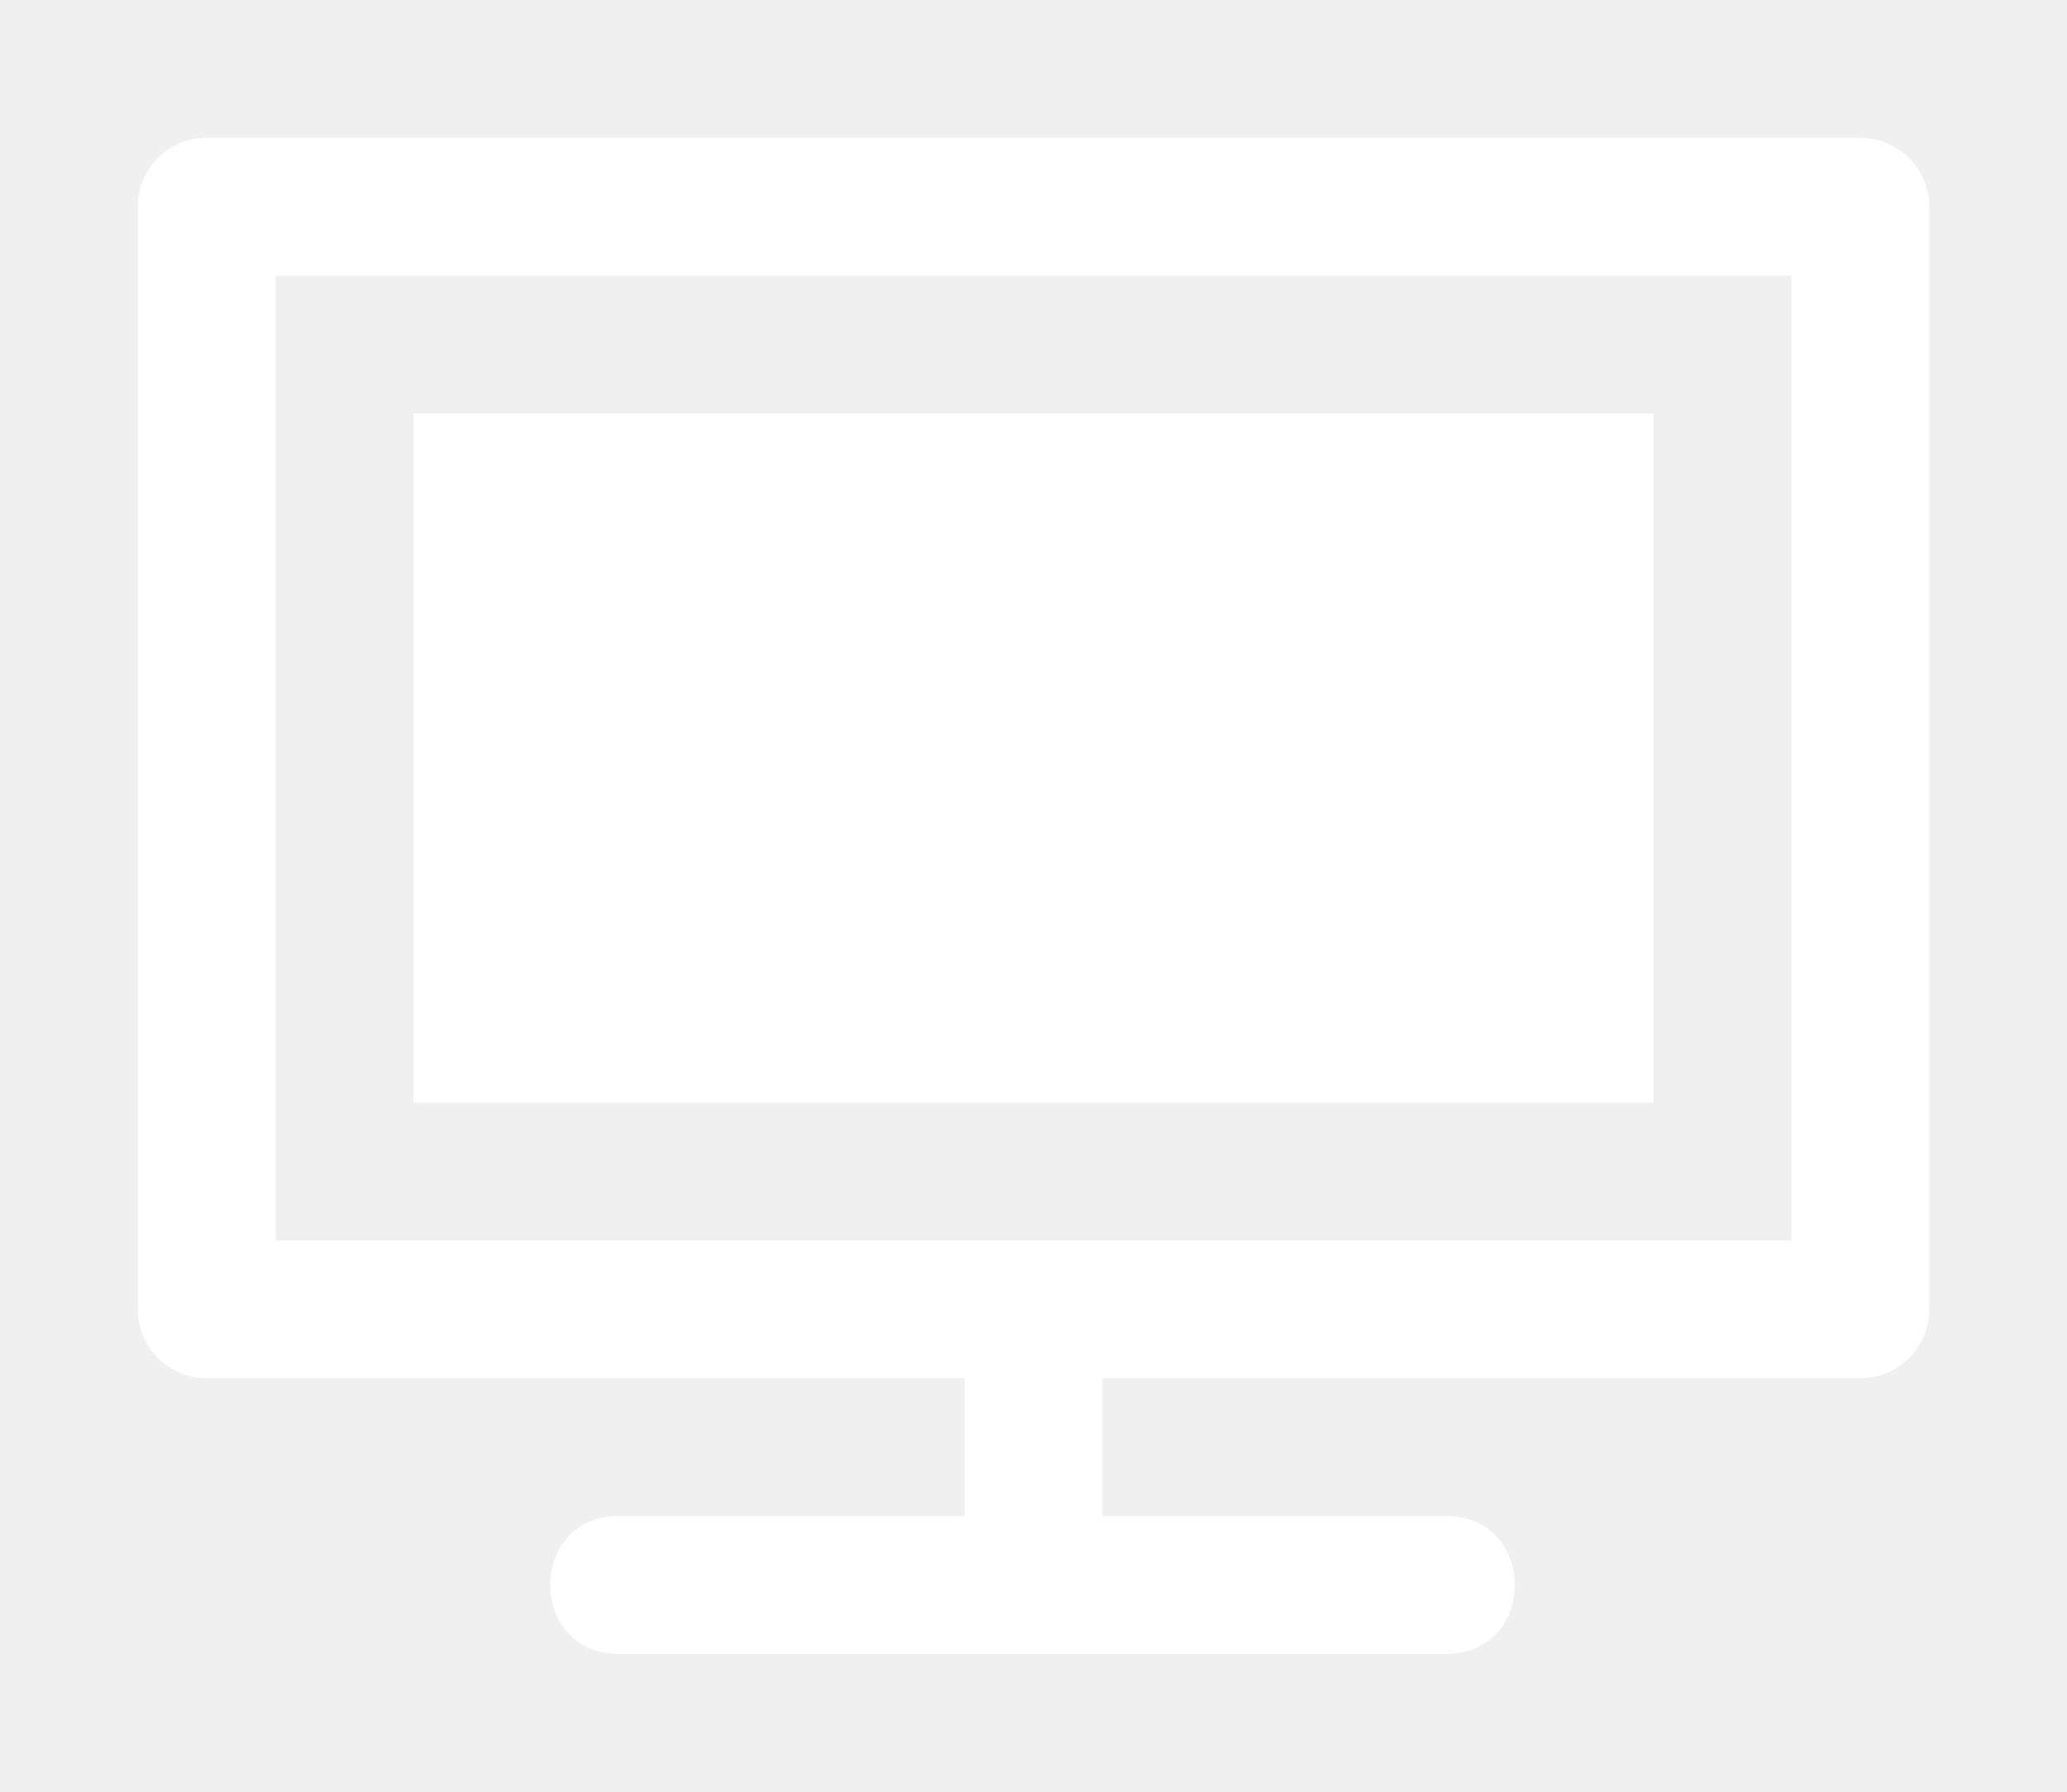
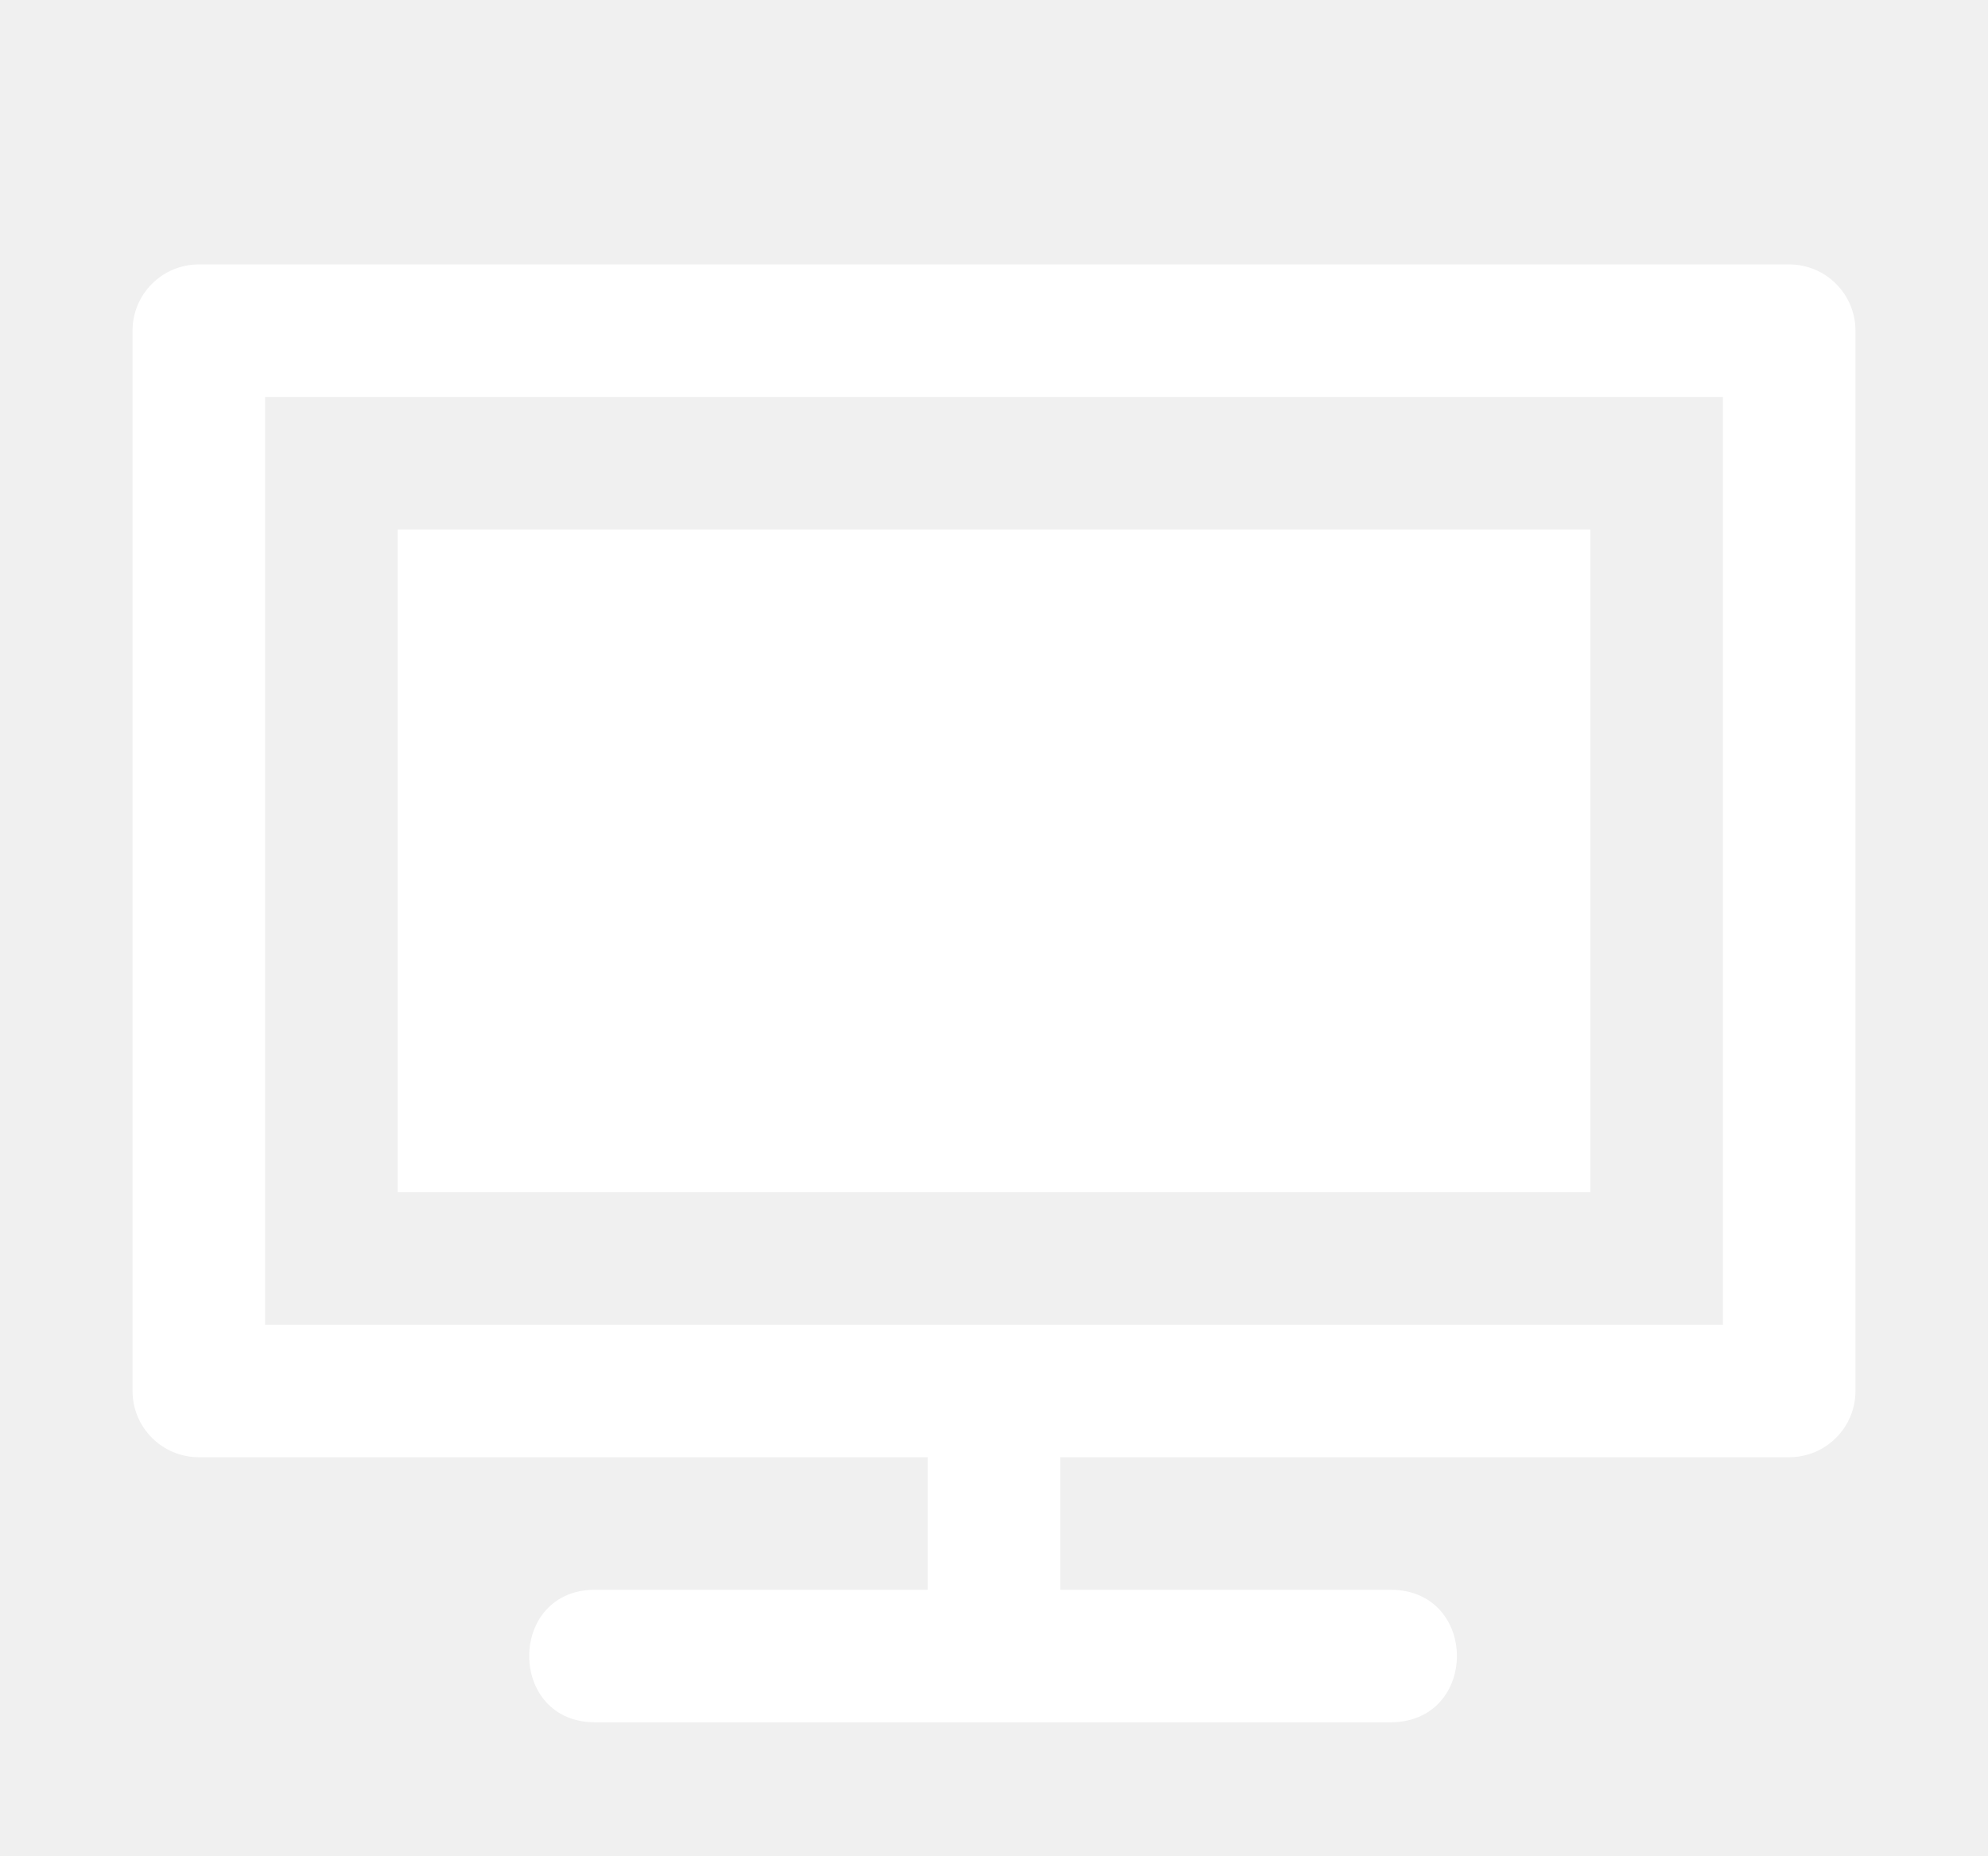
- <svg xmlns="http://www.w3.org/2000/svg" height="1300" viewBox="0 0 1500 1300" width="1500">
-   <g fill="#fff">
-     <path d="m512 414h9v5h-9zm-1.5-2c-.276 0-.5.224-.5.5v8c0.0.276.224.5.5.5h5.5v1h-2.5c-.676-.01-.676 1.01 0 1h6c.657-.009.657-.991 0-1h-2.5v-1h5.5c.276-0.0.5-.224.5-.5v-8c-0-.276-.224-.5-.5-.5zm.5 1h11v7h-11z" transform="matrix(100 0 0 100 -50900 -41100.021)" />
+ <svg xmlns="http://www.w3.org/2000/svg" id="svg1" height="1400" viewBox="0 0 1500 1400" width="1500">
+   <g id="g1" fill="#fff" transform="translate(0 99.53474)">
+     <path id="path1" d="m512 414h9v5h-9zm-1.5-2c-.276 0-.5.224-.5.5v8c0.0.276.224.5.5.5h5.5v1h-2.5c-.676-.01-.676 1.01 0 1h6c.657-.009.657-.991 0-1h-2.5v-1h5.5c.276-0.0.5-.224.5-.5v-8c-0-.276-.224-.5-.5-.5zm.5 1h11v7h-11z" transform="matrix(100 0 0 100 -50900 -41100.021)" />
  </g>
</svg>
